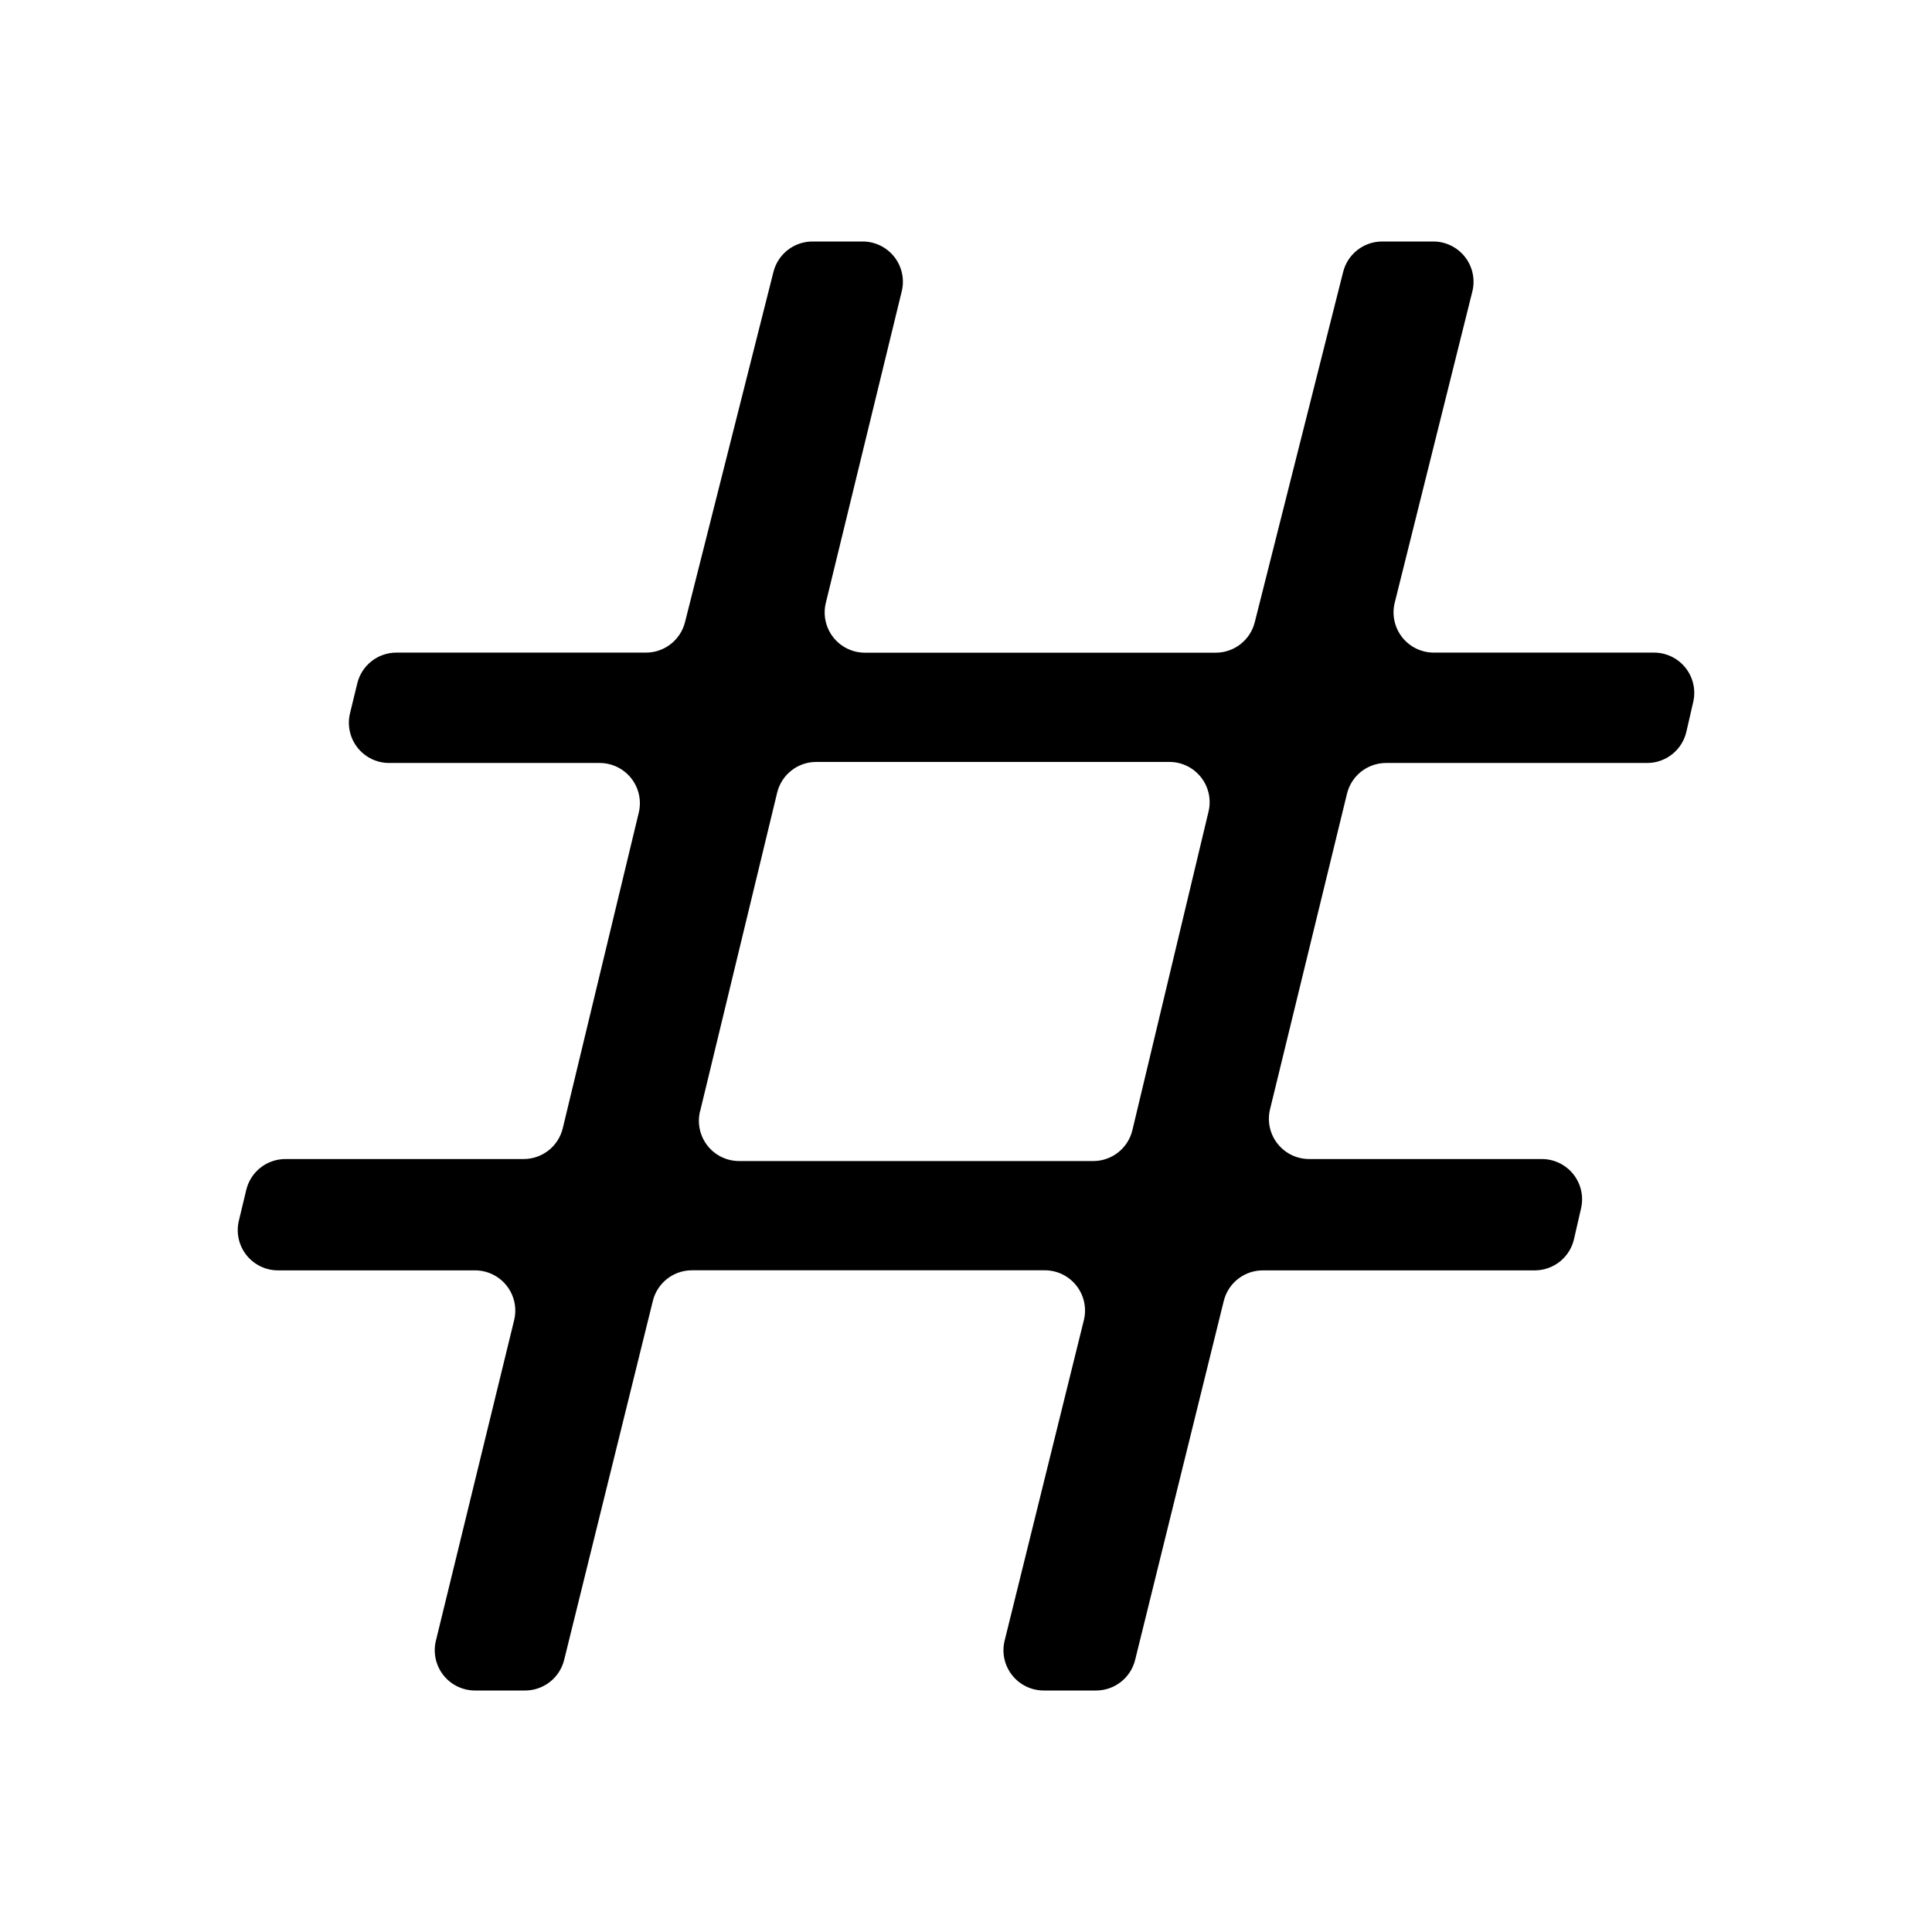
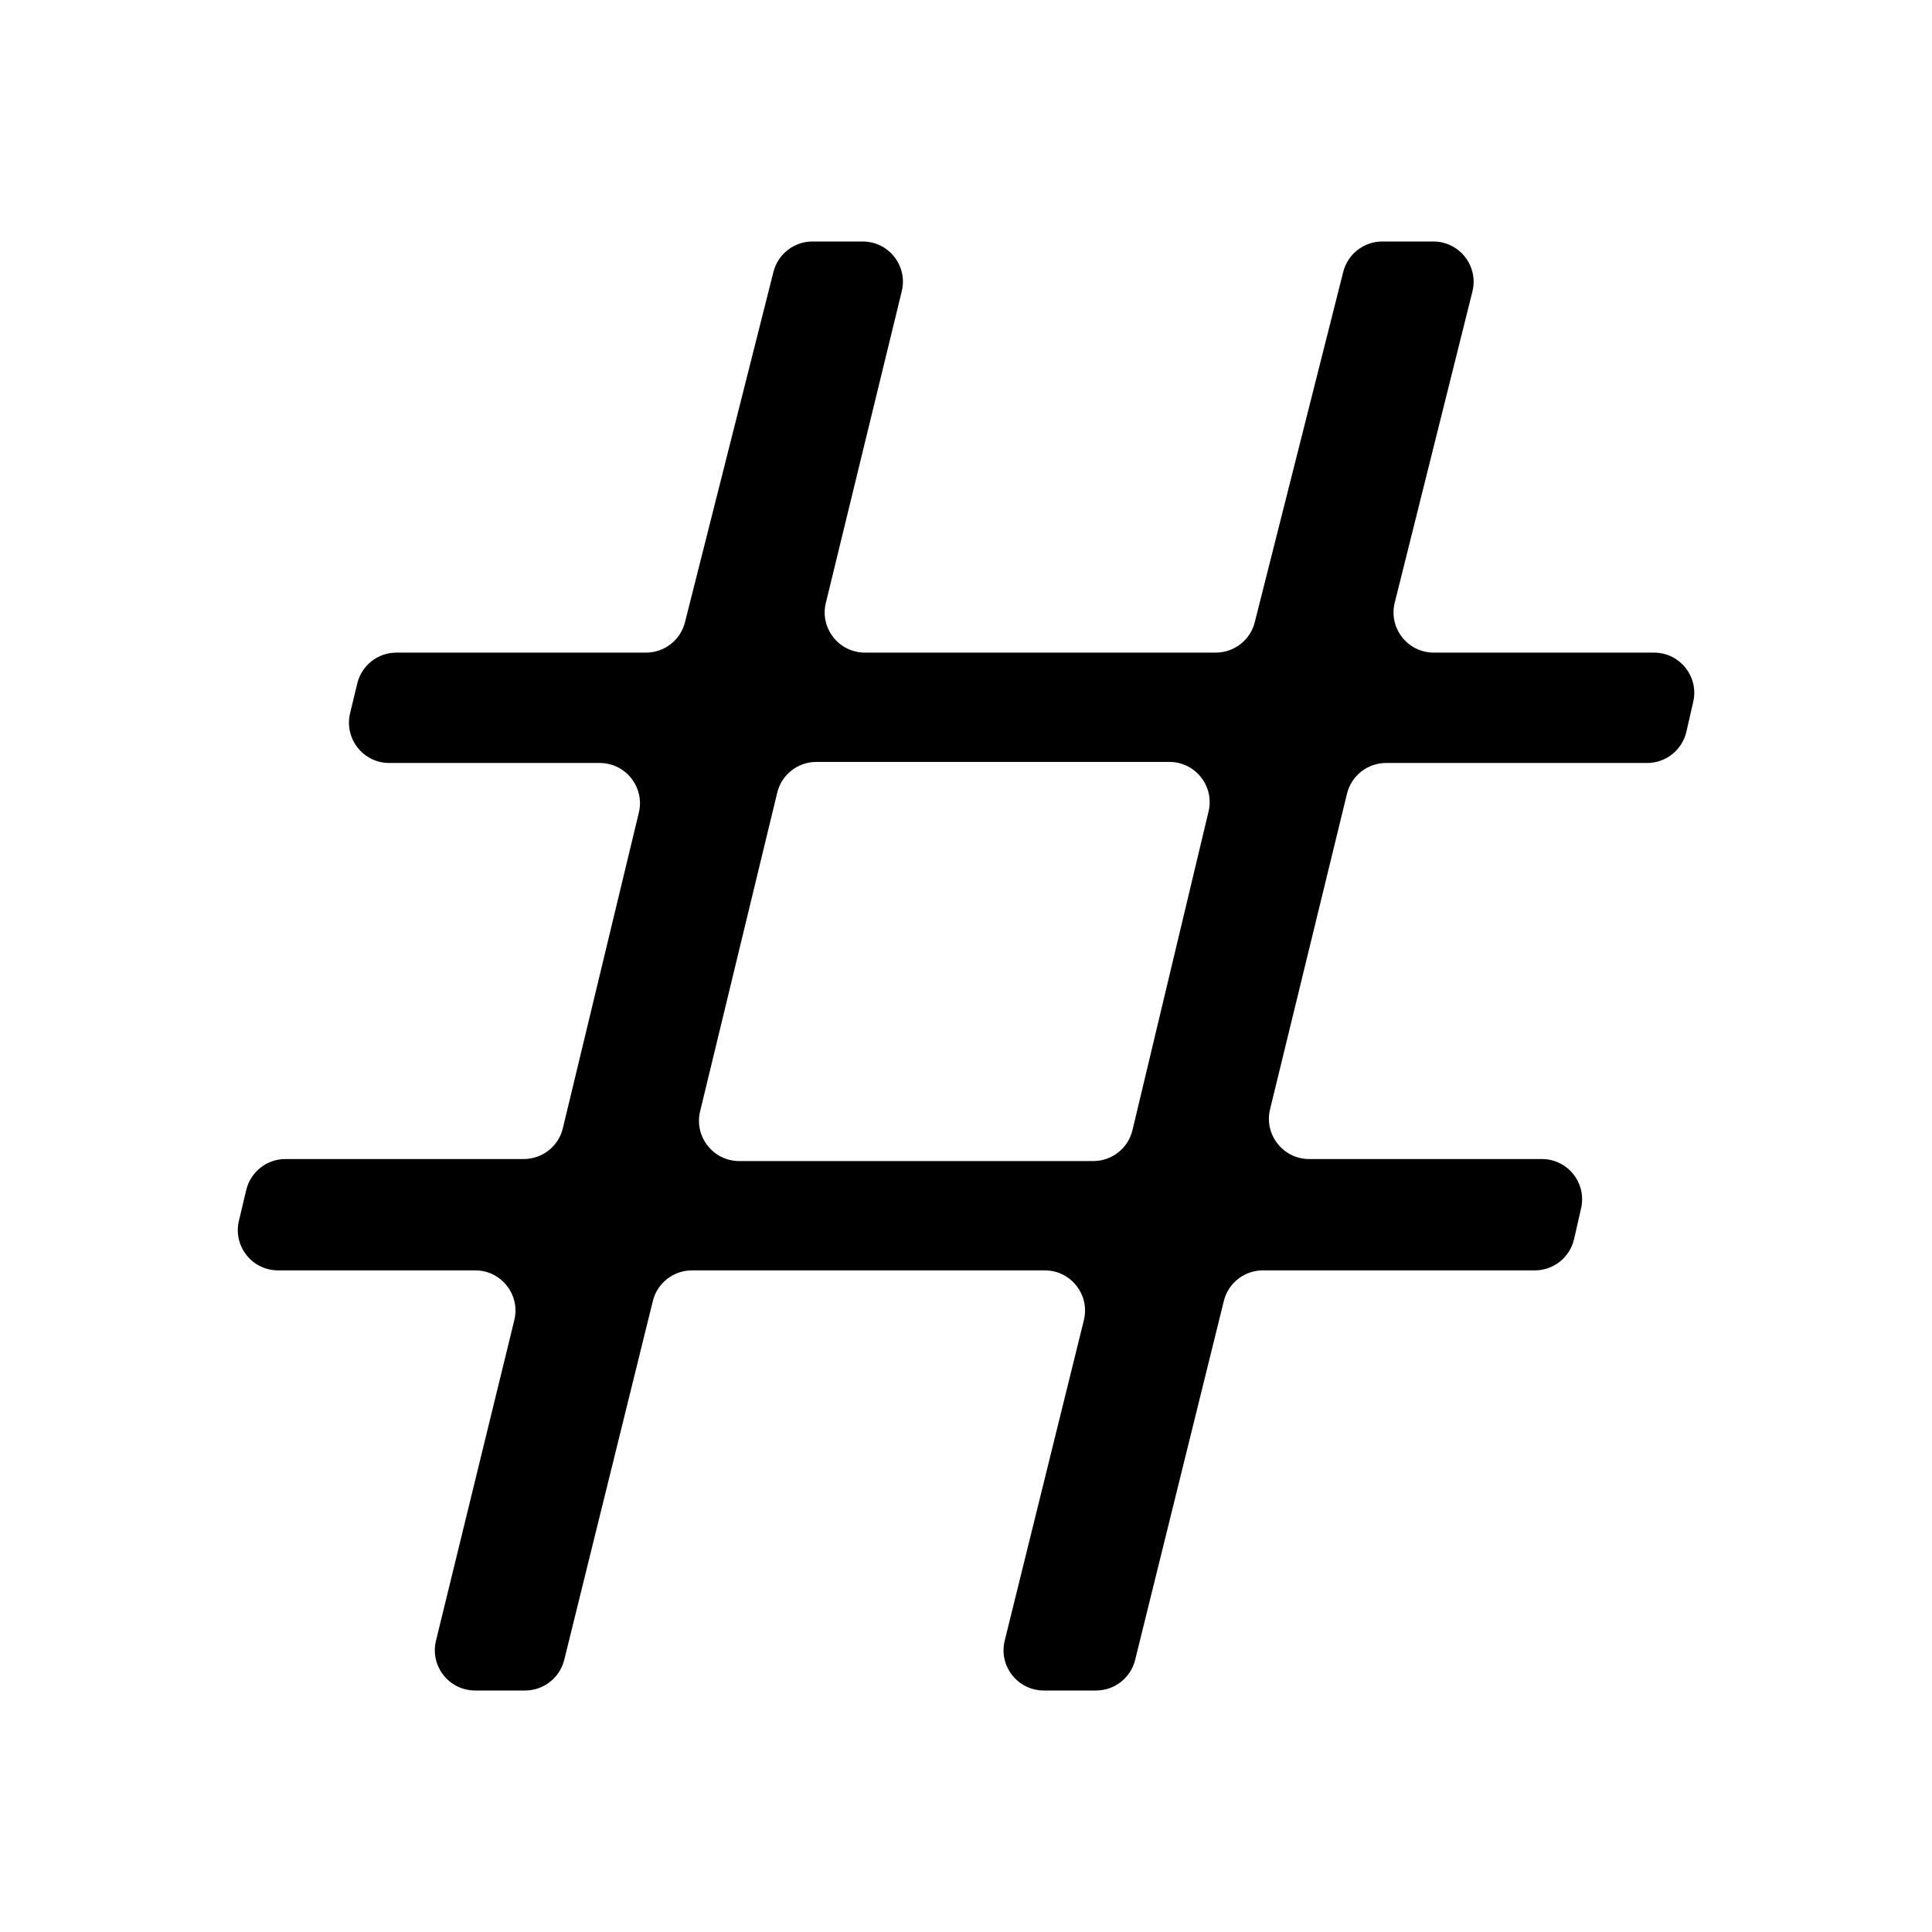
- <svg xmlns="http://www.w3.org/2000/svg" viewBox="0 0 24 24">
-   <path d="M12.966 21a.5.5 0 01-.486-.62l.984-3.98a.5.5 0 00-.486-.62H8.595a.5.5 0 00-.485.38l-1.102 4.46a.5.5 0 01-.485.38H5.9a.5.5 0 01-.485-.619l.972-3.982a.5.5 0 00-.486-.618H3.454a.5.5 0 01-.487-.616l.092-.383a.5.5 0 01.486-.384h2.96a.5.5 0 00.486-.383l.944-3.92a.5.5 0 00-.486-.617H4.835a.5.5 0 01-.487-.618l.09-.37a.5.5 0 01.486-.383h3.1a.5.5 0 00.485-.377l1.099-4.352A.5.5 0 0110.093 3h.623a.5.5 0 01.486.618l-.943 3.87a.5.5 0 00.485.62h4.358a.5.5 0 00.485-.378l1.098-4.352A.5.5 0 0117.17 3h.635a.5.5 0 01.485.621l-.964 3.865a.5.5 0 00.485.621h2.735a.5.5 0 01.488.612l-.085.37a.5.5 0 01-.488.389h-3.243a.5.5 0 00-.485.381l-.956 3.92a.5.5 0 00.486.619h2.89a.5.5 0 01.488.61l-.088.384a.5.5 0 01-.487.389h-3.378a.5.5 0 00-.486.38l-1.101 4.459a.5.5 0 01-.486.38h-.65zm-4.27-7.195a.5.5 0 00.487.618h4.398a.5.5 0 00.486-.384l.946-3.958a.5.5 0 00-.487-.616H10.14a.5.5 0 00-.486.382l-.957 3.958z" fill="currentColor" fill-rule="evenodd" />
+ <svg xmlns="http://www.w3.org/2000/svg" width="24" height="24" viewBox="0 0 24 24" fill="none">
+   <path fill-rule="evenodd" clip-rule="evenodd" d="M12.966 21C12.642 21 12.403 20.695 12.481 20.38L13.464 16.401C13.542 16.085 13.303 15.781 12.979 15.781H8.596C8.366 15.781 8.165 15.938 8.11 16.161L7.009 20.62C6.953 20.843 6.753 21 6.523 21H5.902C5.578 21 5.339 20.696 5.416 20.381L6.389 16.399C6.466 16.084 6.227 15.781 5.903 15.781H3.454C3.131 15.781 2.893 15.479 2.968 15.165L3.059 14.782C3.113 14.557 3.314 14.398 3.546 14.398H6.506C6.737 14.398 6.938 14.24 6.992 14.015L7.936 10.095C8.011 9.78 7.773 9.478 7.45 9.478H4.835C4.512 9.478 4.273 9.175 4.349 8.86L4.438 8.49C4.492 8.266 4.693 8.107 4.924 8.107H8.025C8.254 8.107 8.453 7.952 8.509 7.73L9.608 3.378C9.664 3.156 9.864 3 10.093 3H10.717C11.041 3 11.279 3.304 11.202 3.618L10.259 7.489C10.182 7.804 10.421 8.107 10.745 8.107H15.102C15.331 8.107 15.531 7.952 15.587 7.73L16.686 3.378C16.742 3.156 16.942 3 17.171 3H17.806C18.131 3 18.369 3.306 18.291 3.621L17.326 7.486C17.247 7.802 17.486 8.107 17.811 8.107H20.547C20.868 8.107 21.106 8.406 21.034 8.719L20.949 9.089C20.897 9.317 20.695 9.478 20.462 9.478H17.219C16.988 9.478 16.788 9.635 16.733 9.859L15.777 13.78C15.701 14.094 15.939 14.398 16.263 14.398H19.154C19.475 14.398 19.712 14.696 19.641 15.009L19.554 15.392C19.502 15.619 19.3 15.781 19.067 15.781H15.688C15.458 15.781 15.258 15.938 15.203 16.161L14.101 20.62C14.046 20.843 13.846 21 13.616 21H12.966ZM8.697 13.805C8.621 14.12 8.86 14.423 9.183 14.423H13.581C13.813 14.423 14.014 14.264 14.068 14.039L15.013 10.081C15.088 9.767 14.85 9.465 14.527 9.465H10.141C9.91 9.465 9.709 9.623 9.655 9.847L8.697 13.805Z" fill="currentColor" />
</svg>
